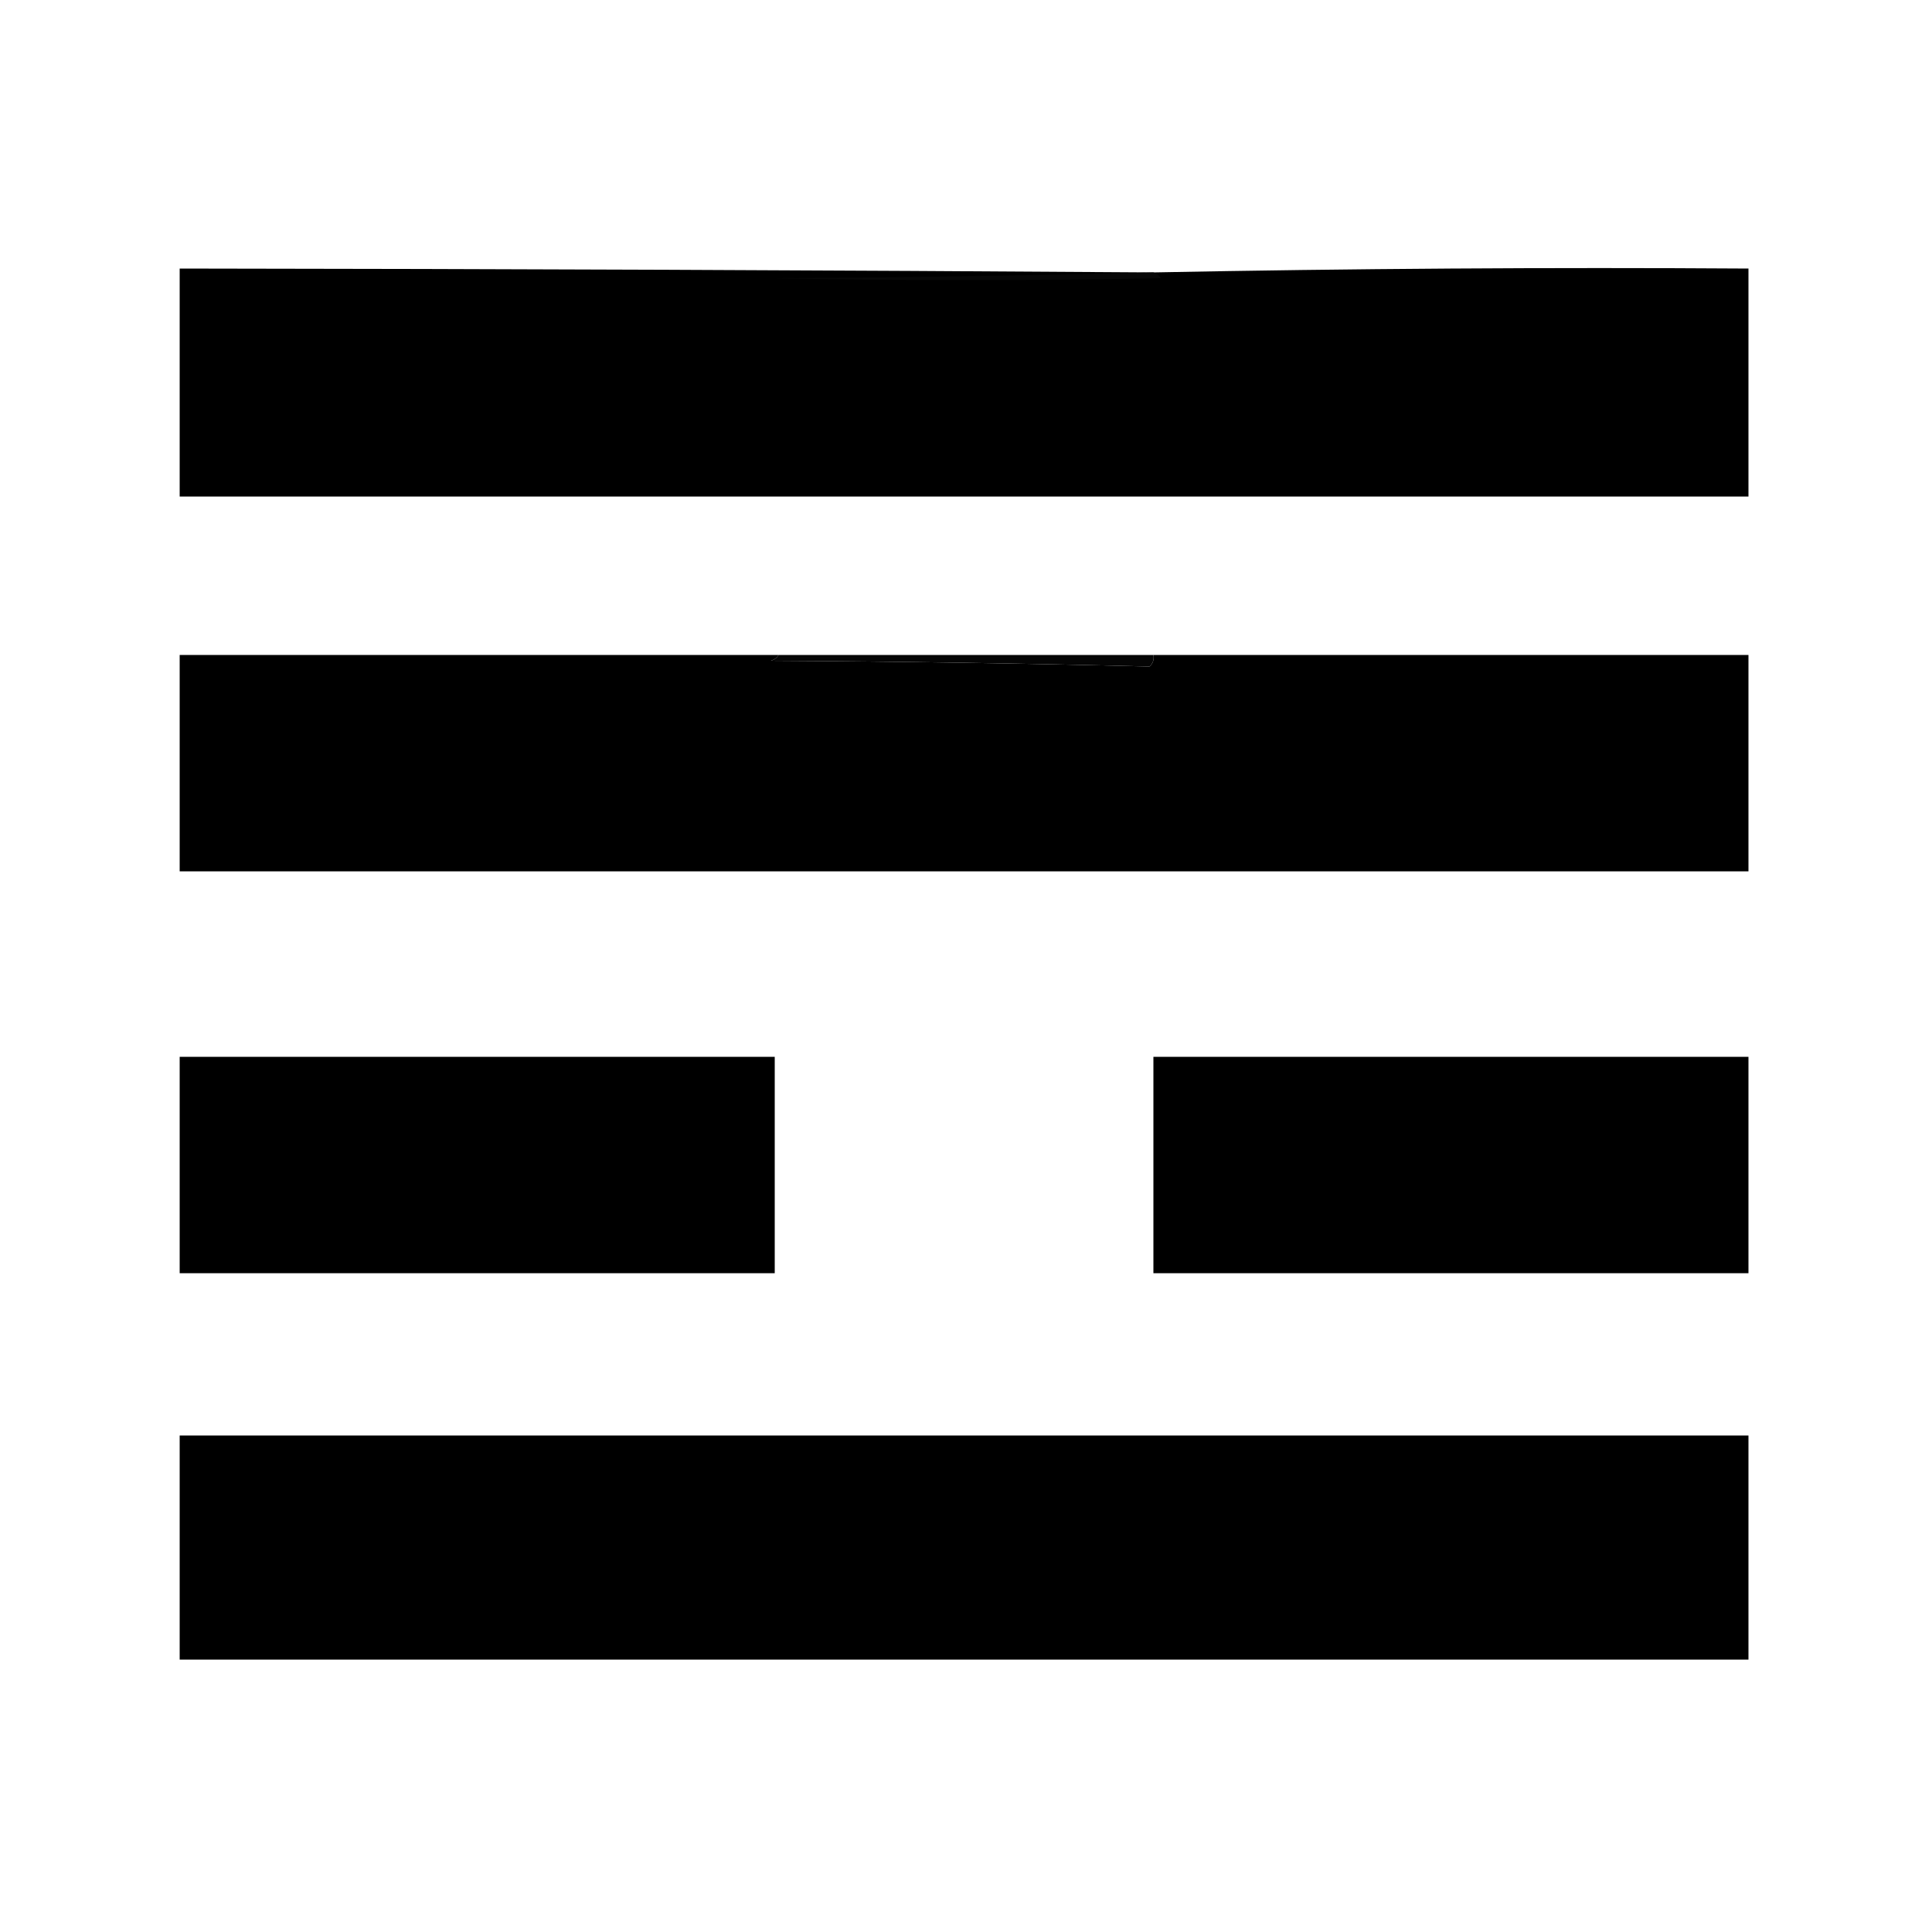
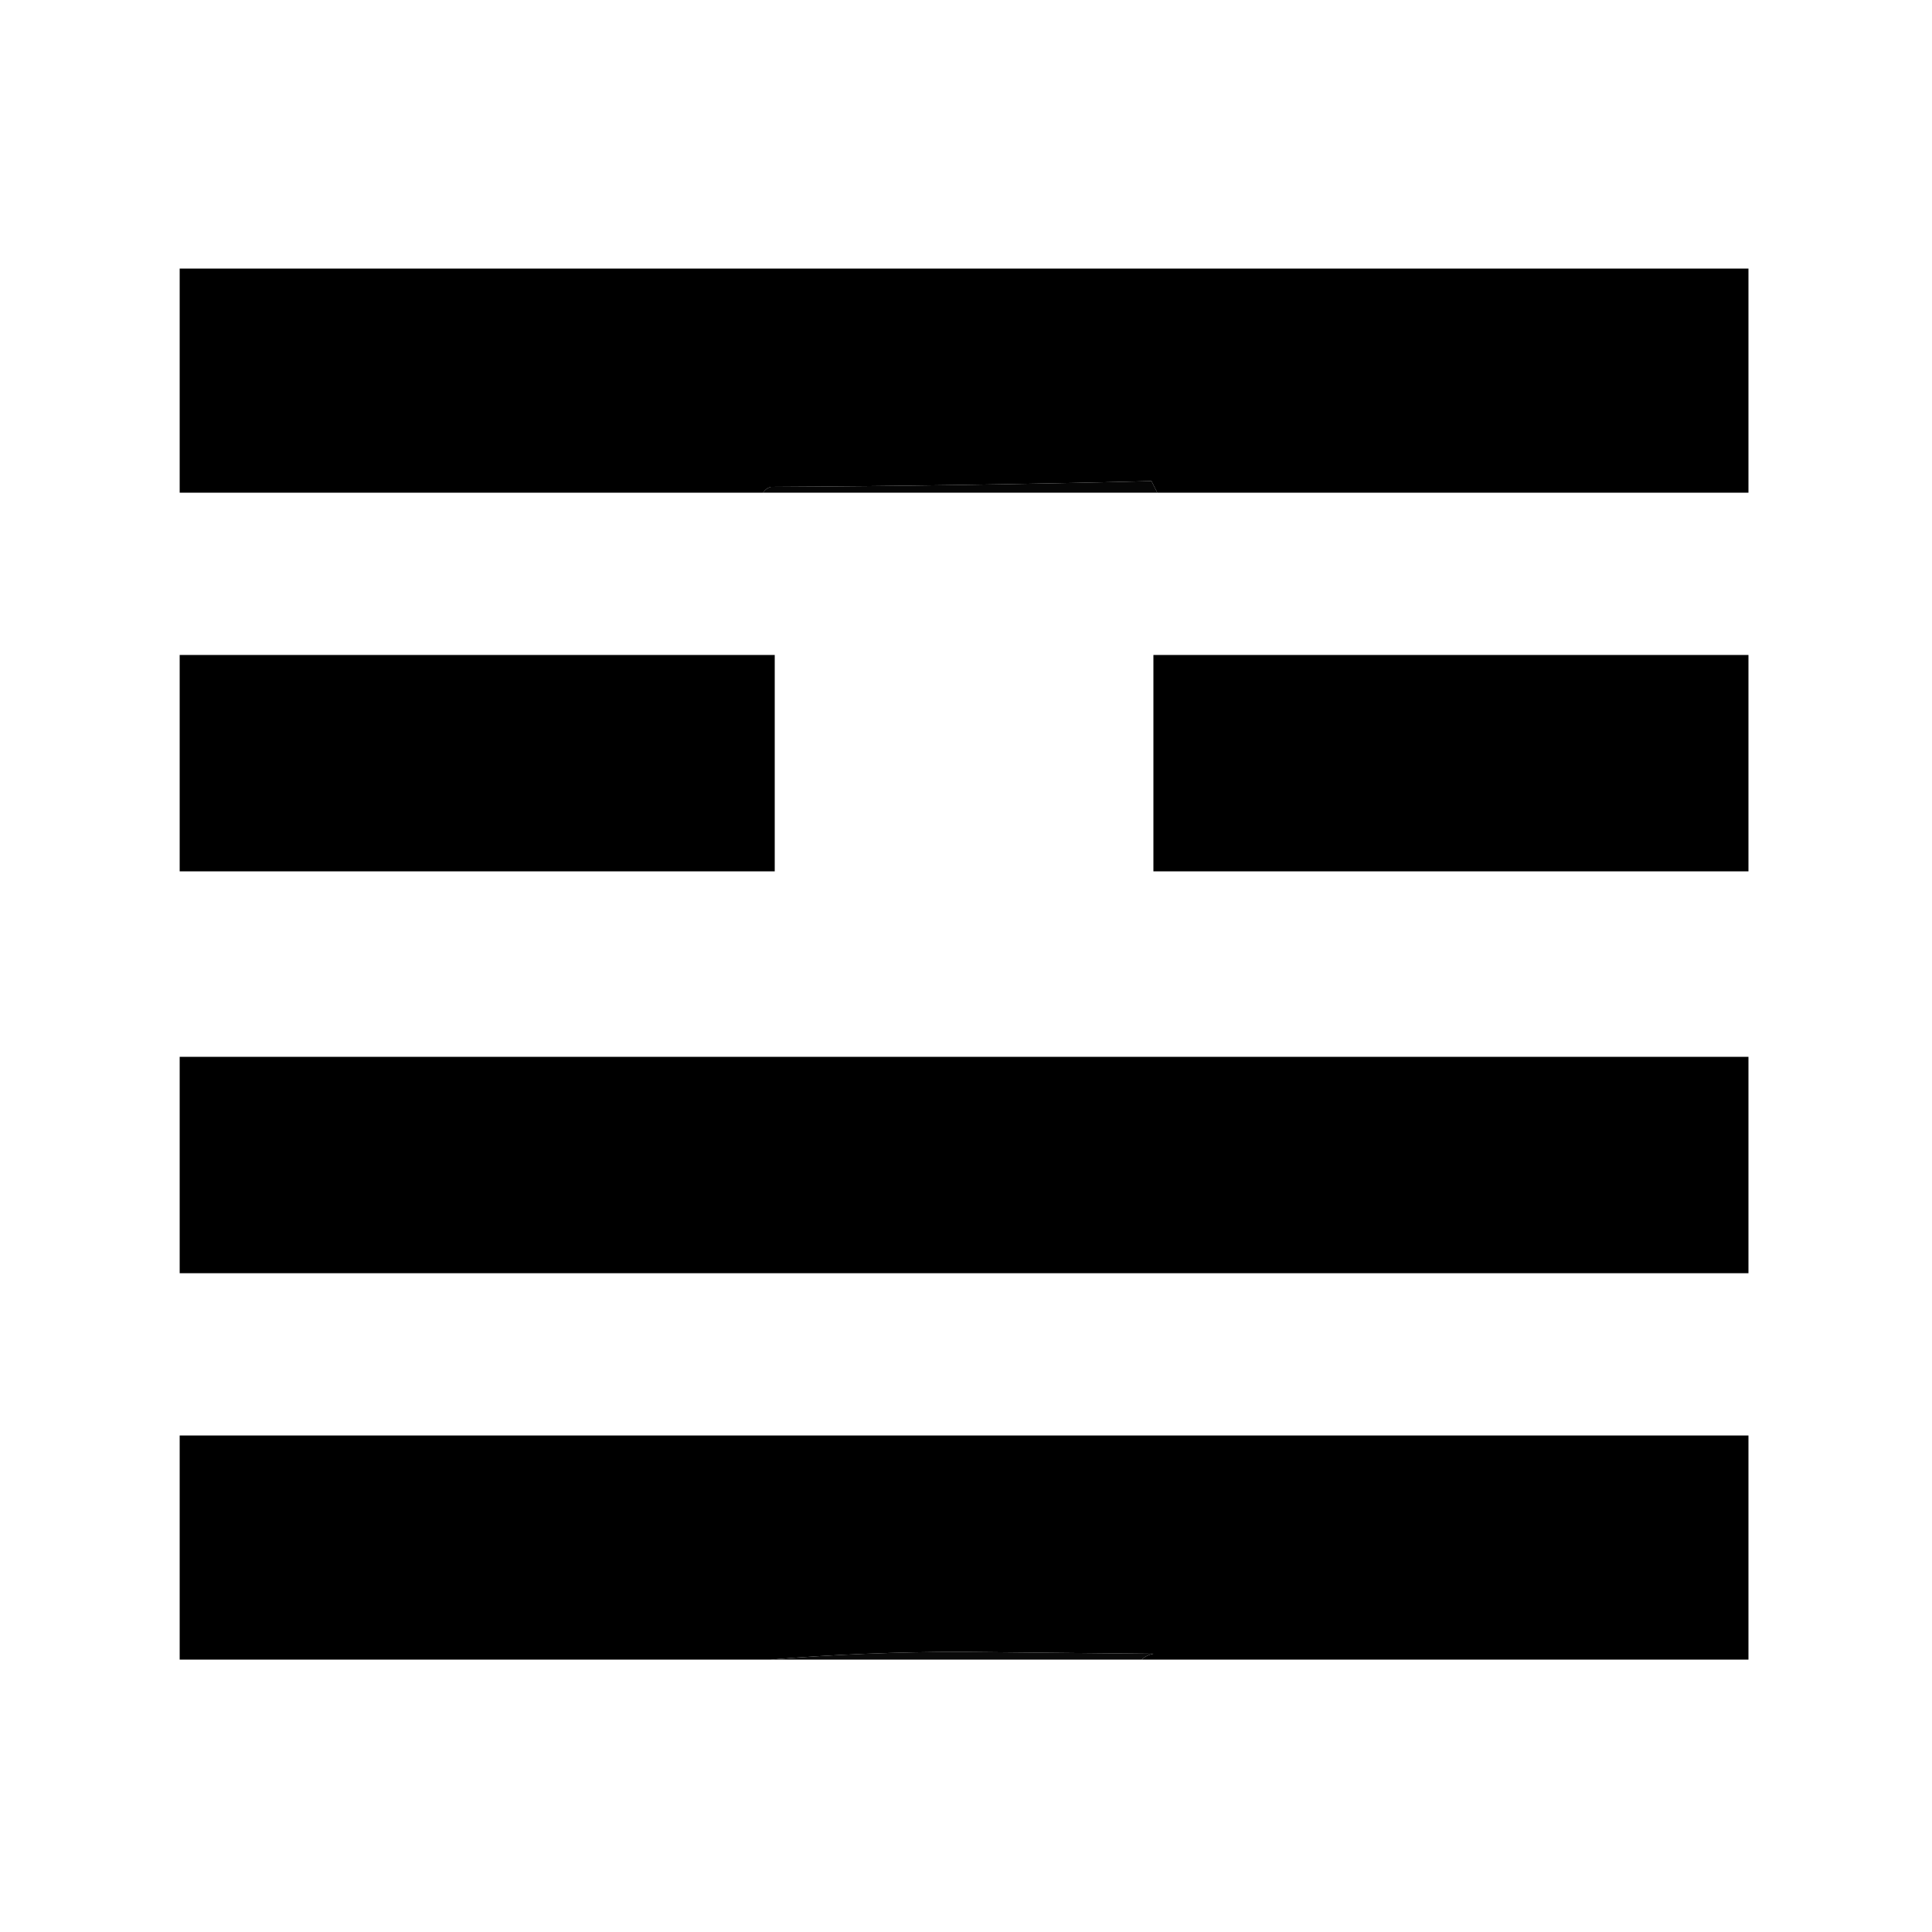
<svg xmlns="http://www.w3.org/2000/svg" version="1.1" width="500px" height="500px" style="shape-rendering:geometricPrecision; text-rendering:geometricPrecision; image-rendering:optimizeQuality; fill-rule:evenodd; clip-rule:evenodd">
  <g>
-     <path style="opacity:1" fill="#000000" d="M 298.5,70.5 C 349.664,69.501 400.997,69.168 452.5,69.5C 452.5,89.167 452.5,108.833 452.5,128.5C 317.167,128.5 181.833,128.5 46.5,128.5C 46.5,108.833 46.5,89.167 46.5,69.5C 130.501,69.591 214.501,69.924 298.5,70.5 Z" />
+     <path style="opacity:1" fill="#000000" d="M 299.5,127.5 C 299.013,126.527 298.513,125.527 298,124.5C 265.238,125.33 232.405,125.83 199.5,126C 198.584,126.278 197.918,126.778 197.5,127.5C 147.167,127.5 96.833,127.5 46.5,127.5C 46.5,108.167 46.5,88.833 46.5,69.5C 181.833,69.5 317.167,69.5 452.5,69.5C 452.5,88.833 452.5,108.167 452.5,127.5C 401.5,127.5 350.5,127.5 299.5,127.5 Z" />
  </g>
  <g>
-     <path style="opacity:1" fill="#070707" d="M 298.5,70.5 C 299.289,70.783 299.956,71.283 300.5,72C 266.833,72.667 233.167,72.667 199.5,72C 232.669,71.832 265.669,71.332 298.5,70.5 Z" />
+     <path style="opacity:1" fill="#060606" d="M 299.5,127.5 C 265.5,127.5 231.5,127.5 197.5,127.5C 197.918,126.778 198.584,126.278 199.5,126C 232.405,125.83 265.238,125.33 298,124.5C 298.513,125.527 299.013,126.527 299.5,127.5 Z" />
  </g>
  <g>
-     <path style="opacity:1" fill="#000000" d="M 201.5,169.5 C 201.082,170.222 200.416,170.722 199.5,171C 232.208,171.174 264.875,171.674 297.5,172.5C 298.386,171.675 298.719,170.675 298.5,169.5C 349.833,169.5 401.167,169.5 452.5,169.5C 452.5,188.167 452.5,206.833 452.5,225.5C 317.167,225.5 181.833,225.5 46.5,225.5C 46.5,206.833 46.5,188.167 46.5,169.5C 98.167,169.5 149.833,169.5 201.5,169.5 Z" />
+     <path style="opacity:1" fill="#000000" d="M 46.5,169.5 C 97.833,169.5 149.167,169.5 200.5,169.5C 200.5,188.167 200.5,206.833 200.5,225.5C 149.167,225.5 97.833,225.5 46.5,225.5C 46.5,206.833 46.5,188.167 46.5,169.5 Z" />
  </g>
  <g>
-     <path style="opacity:1" fill="#050505" d="M 201.5,169.5 C 233.833,169.5 266.167,169.5 298.5,169.5C 298.719,170.675 298.386,171.675 297.5,172.5C 264.875,171.674 232.208,171.174 199.5,171C 200.416,170.722 201.082,170.222 201.5,169.5 Z" />
+     <path style="opacity:1" fill="#000000" d="M 298.5,169.5 C 349.833,169.5 401.167,169.5 452.5,169.5C 452.5,188.167 452.5,206.833 452.5,225.5C 401.167,225.5 349.833,225.5 298.5,225.5C 298.5,206.833 298.5,188.167 298.5,169.5 Z" />
  </g>
  <g>
-     <path style="opacity:1" fill="#000000" d="M 46.5,273.5 C 97.833,273.5 149.167,273.5 200.5,273.5C 200.5,292.167 200.5,310.833 200.5,329.5C 149.167,329.5 97.833,329.5 46.5,329.5C 46.5,310.833 46.5,292.167 46.5,273.5 Z" />
+     <path style="opacity:1" fill="#000000" d="M 46.5,273.5 C 181.833,273.5 317.167,273.5 452.5,273.5C 452.5,292.167 452.5,310.833 452.5,329.5C 317.167,329.5 181.833,329.5 46.5,329.5C 46.5,310.833 46.5,292.167 46.5,273.5 Z" />
  </g>
  <g>
-     <path style="opacity:1" fill="#000000" d="M 298.5,273.5 C 349.833,273.5 401.167,273.5 452.5,273.5C 452.5,292.167 452.5,310.833 452.5,329.5C 401.167,329.5 349.833,329.5 298.5,329.5C 298.5,310.833 298.5,292.167 298.5,273.5 Z" />
+     <path style="opacity:1" fill="#000000" d="M 295.5,429.5 C 296.263,428.732 297.263,428.232 298.5,428C 282,427.833 265.5,427.667 249,427.5C 232.153,427.5 215.653,428.167 199.5,429.5C 148.5,429.5 97.5,429.5 46.5,429.5C 46.5,410.167 46.5,390.833 46.5,371.5C 181.833,371.5 317.167,371.5 452.5,371.5C 452.5,390.833 452.5,410.167 452.5,429.5C 400.167,429.5 347.833,429.5 295.5,429.5 Z" />
  </g>
  <g>
-     <path style="opacity:1" fill="#000000" d="M 46.5,371.5 C 181.833,371.5 317.167,371.5 452.5,371.5C 452.5,390.833 452.5,410.167 452.5,429.5C 317.167,429.5 181.833,429.5 46.5,429.5C 46.5,410.167 46.5,390.833 46.5,371.5 Z" />
+     <path style="opacity:1" fill="#0a0a0a" d="M 295.5,429.5 C 263.5,429.5 231.5,429.5 199.5,429.5C 215.653,428.167 232.153,427.5 249,427.5C 265.5,427.667 282,427.833 298.5,428C 297.263,428.232 296.263,428.732 295.5,429.5 Z" />
  </g>
</svg>
